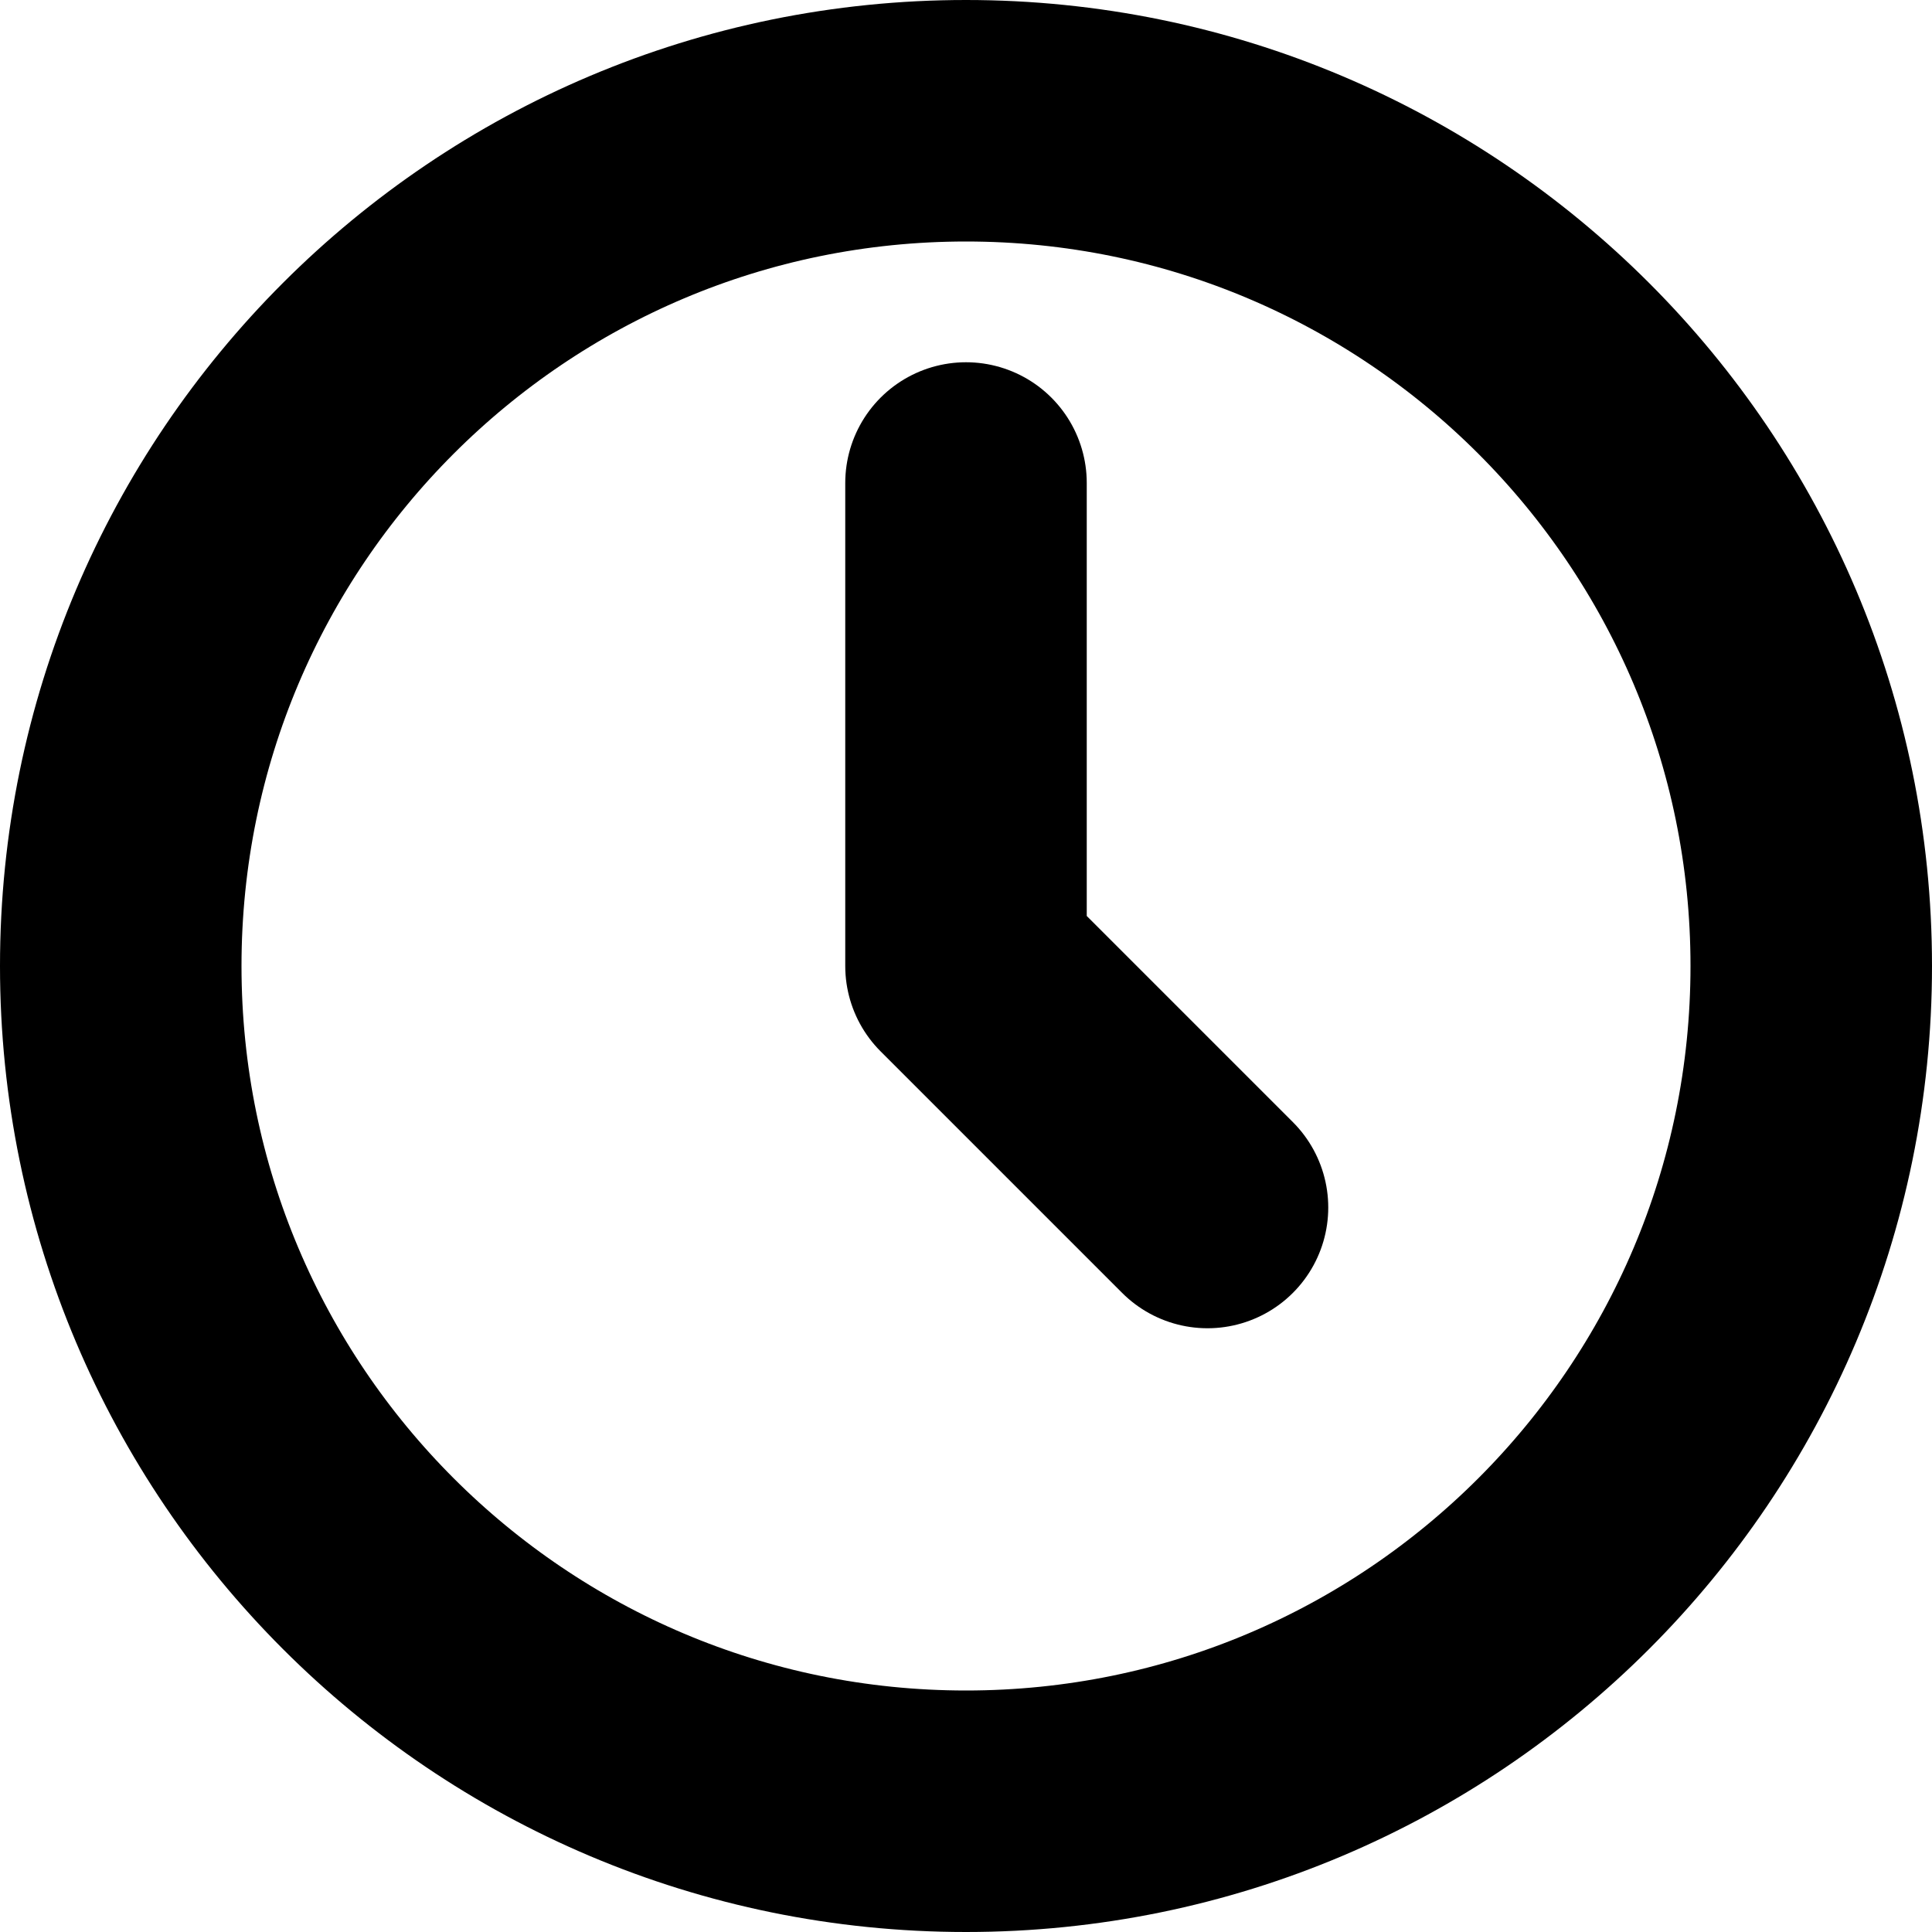
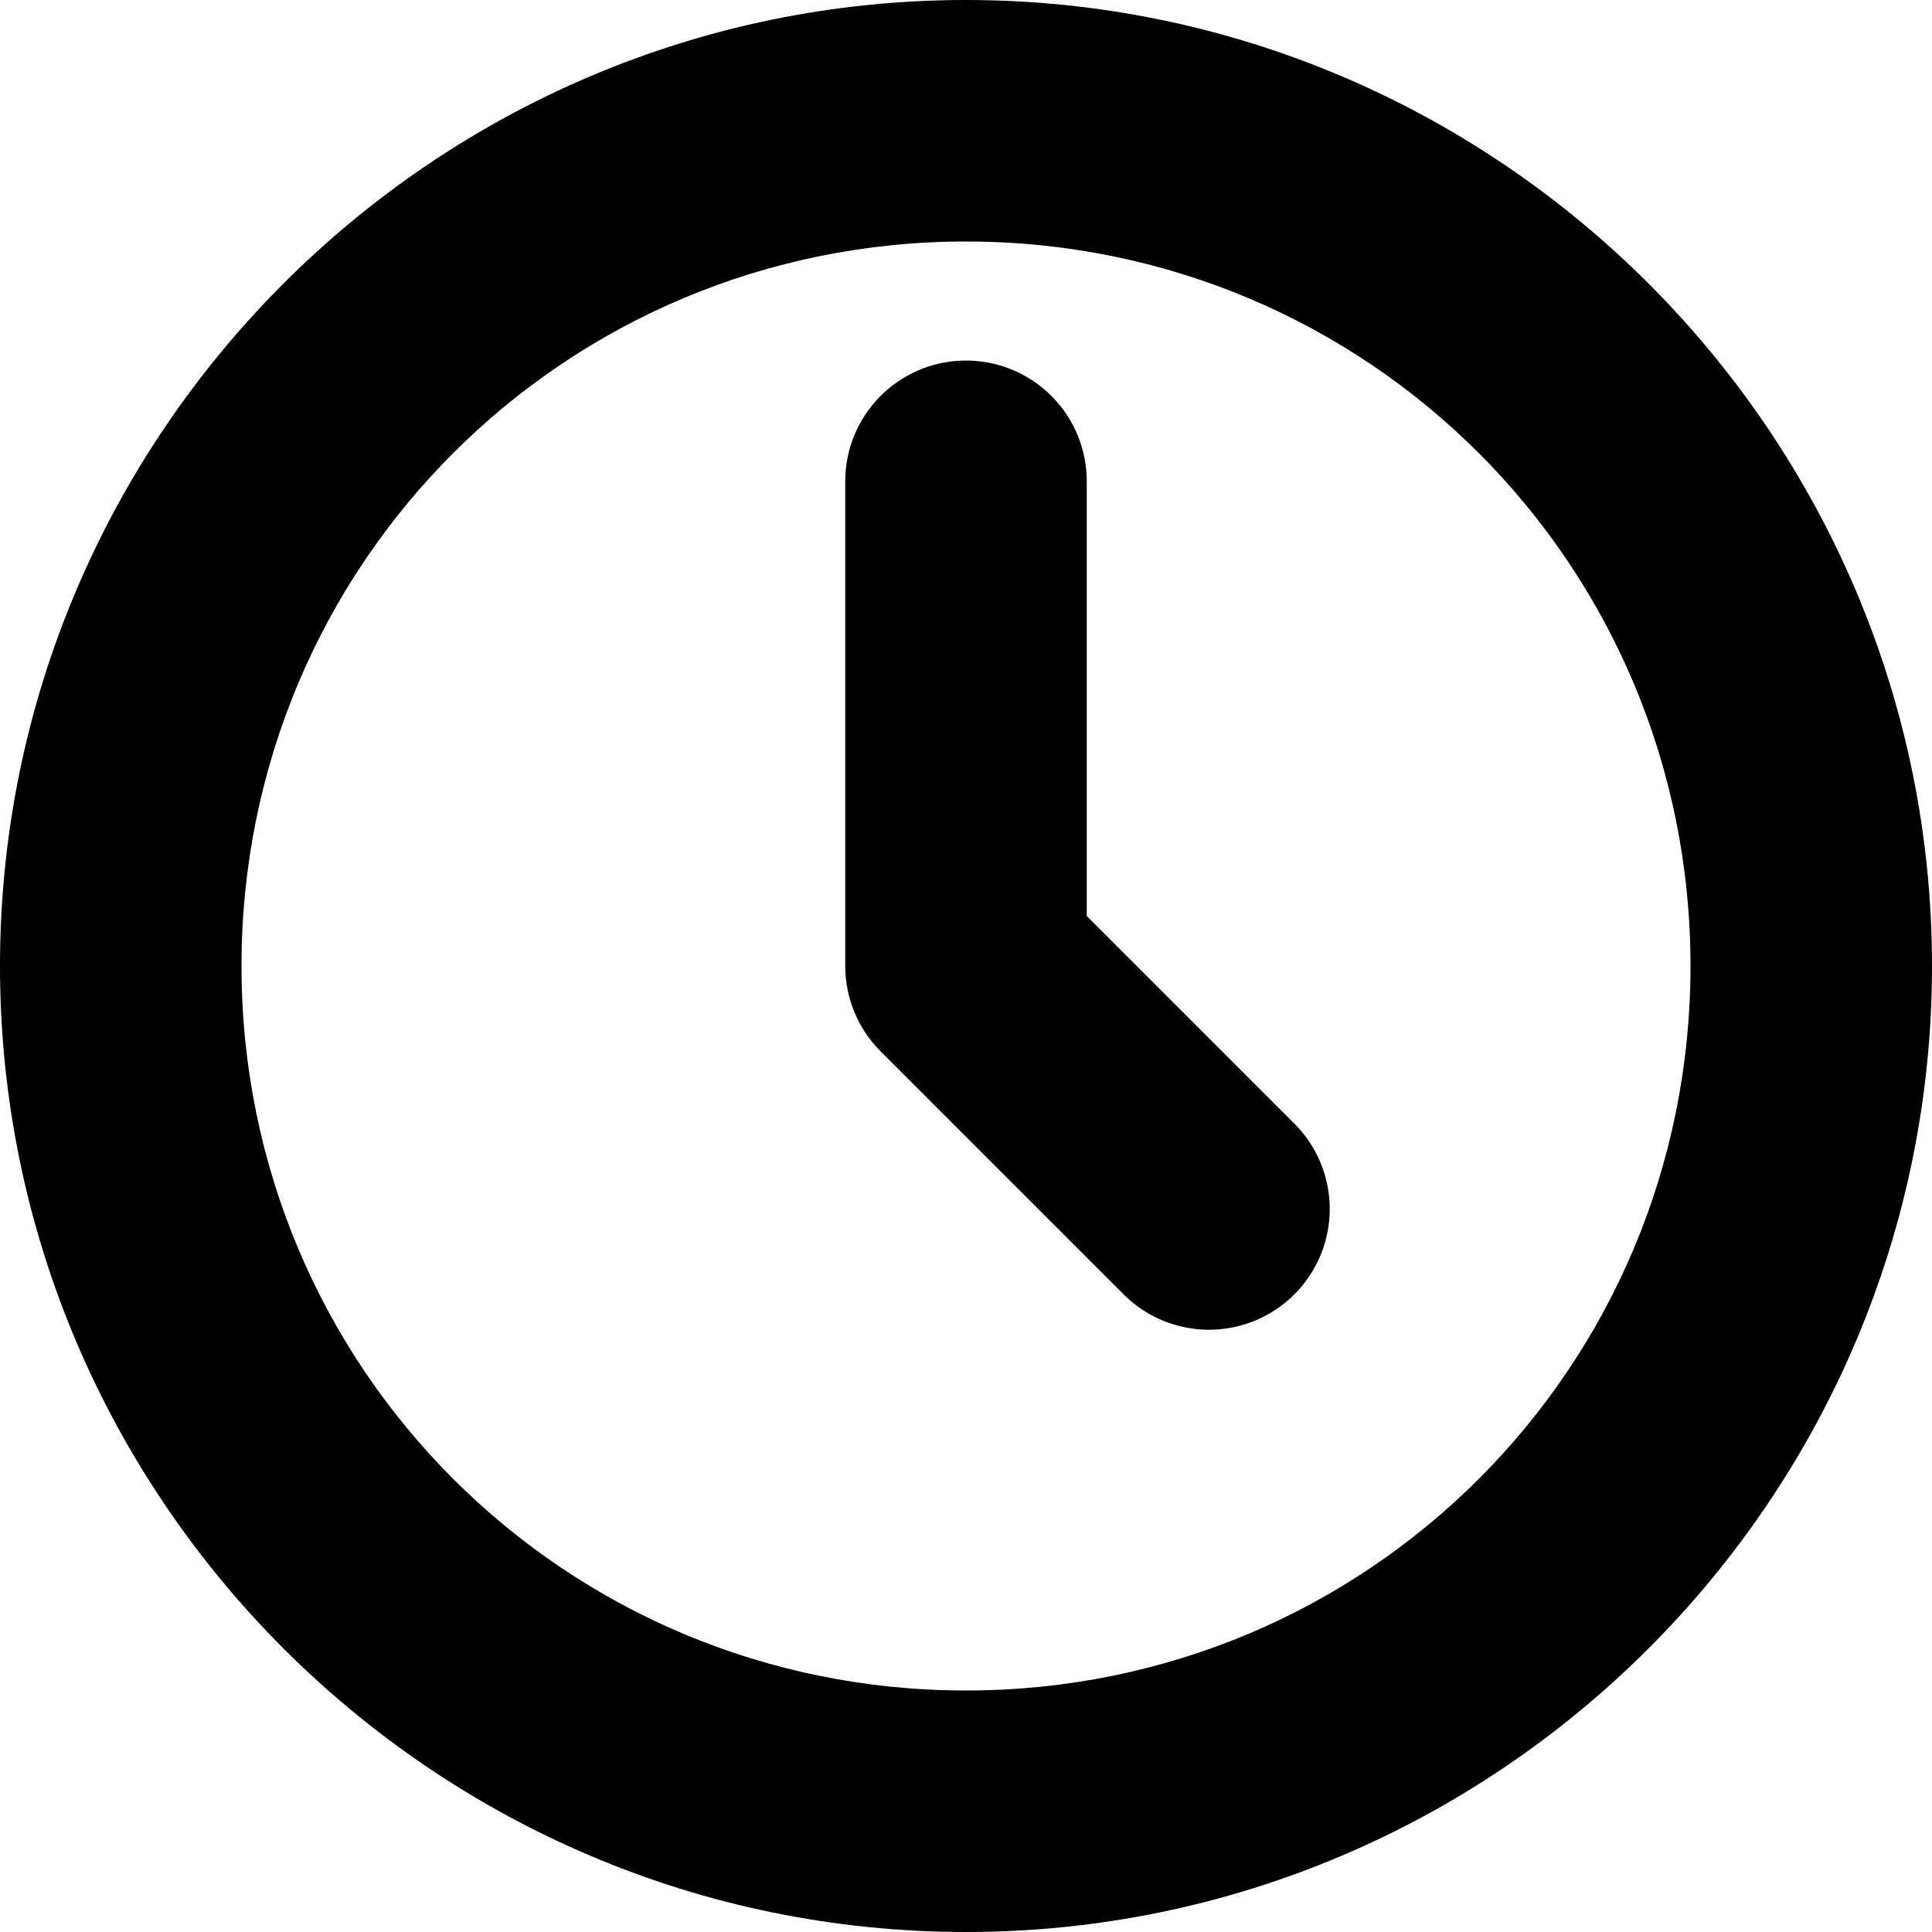
<svg xmlns="http://www.w3.org/2000/svg" width="16" height="16" id="svg4152" version="1.1" viewBox="0 0 16 16">
  <defs id="defs4154" />
  <g id="layer1">
-     <circle style="color:#000000;clip-rule:nonzero;display:inline;overflow:visible;visibility:visible;opacity:1;isolation:auto;mix-blend-mode:normal;color-interpolation:sRGB;color-interpolation-filters:linearRGB;solid-color:#000000;solid-opacity:1;fill:none;fill-opacity:1;fill-rule:evenodd;stroke:#000000;stroke-width:2;stroke-linecap:round;stroke-linejoin:round;stroke-miterlimit:4;stroke-dasharray:none;stroke-dashoffset:0;stroke-opacity:1;color-rendering:auto;image-rendering:auto;shape-rendering:auto;text-rendering:auto;enable-background:accumulate" id="path4135" cx="8" cy="8" r="7" />
-     <path style="fill:none;fill-rule:evenodd;stroke:#000000;stroke-width:2;stroke-linecap:round;stroke-linejoin:round;stroke-opacity:1;stroke-miterlimit:4;stroke-dasharray:none" d="m 8,4 0,4 2,2" id="path4137" />
+     <path style="color:#000000;font-style:normal;font-variant:normal;font-weight:normal;font-stretch:normal;font-size:medium;line-height:normal;font-family:sans-serif;font-variant-ligatures:normal;font-variant-position:normal;font-variant-caps:normal;font-variant-numeric:normal;font-variant-alternates:normal;font-feature-settings:normal;text-indent:0;text-align:start;text-decoration:none;text-decoration-line:none;text-decoration-style:solid;text-decoration-color:#000000;letter-spacing:normal;word-spacing:normal;text-transform:none;writing-mode:lr-tb;direction:ltr;text-orientation:mixed;dominant-baseline:auto;baseline-shift:baseline;text-anchor:start;white-space:normal;shape-padding:0;clip-rule:nonzero;display:inline;overflow:visible;visibility:visible;opacity:1;isolation:auto;mix-blend-mode:normal;color-interpolation:sRGB;color-interpolation-filters:linearRGB;solid-color:#000000;solid-opacity:1;vector-effect:none;fill:#000000;fill-opacity:1;fill-rule:evenodd;stroke:none;stroke-width:2;stroke-linecap:round;stroke-linejoin:round;stroke-miterlimit:4;stroke-dasharray:none;stroke-dashoffset:0;stroke-opacity:1;color-rendering:auto;image-rendering:auto;shape-rendering:auto;text-rendering:auto;enable-background:accumulate" d="M 8,0 C 3.594,0 0,3.594 0,8 c 0,4.406 3.594,8 8,8 4.406,0 8,-3.594 8,-8 C 16,3.594 12.406,0 8,0 Z m 0,2 c 3.326,0 6,2.674 6,6 0,3.326 -2.674,6 -6,6 C 4.674,14 2,11.326 2,8 2,4.674 4.674,2 8,2 Z" id="path4135" />
+     <path style="color:#000000;font-style:normal;font-variant:normal;font-weight:normal;font-stretch:normal;font-size:medium;line-height:normal;font-family:sans-serif;font-variant-ligatures:normal;font-variant-position:normal;font-variant-caps:normal;font-variant-numeric:normal;font-variant-alternates:normal;font-feature-settings:normal;text-indent:0;text-align:start;text-decoration:none;text-decoration-line:none;text-decoration-style:solid;text-decoration-color:#000000;letter-spacing:normal;word-spacing:normal;text-transform:none;writing-mode:lr-tb;direction:ltr;text-orientation:mixed;dominant-baseline:auto;baseline-shift:baseline;text-anchor:start;white-space:normal;shape-padding:0;clip-rule:nonzero;display:inline;overflow:visible;visibility:visible;opacity:1;isolation:auto;mix-blend-mode:normal;color-interpolation:sRGB;color-interpolation-filters:linearRGB;solid-color:#000000;solid-opacity:1;vector-effect:none;fill:#000000;fill-opacity:1;fill-rule:evenodd;stroke:none;stroke-width:2;stroke-linecap:round;stroke-linejoin:round;stroke-miterlimit:4;stroke-dasharray:none;stroke-dashoffset:0;stroke-opacity:1;color-rendering:auto;image-rendering:auto;shape-rendering:auto;text-rendering:auto;enable-background:accumulate" d="M 7.984,2.986 A 1,1 0 0 0 7,4 v 4 a 1,1 0 0 0 0.293,0.707 l 2,2 A 1,1 0 1 0 10.707,9.293 L 9,7.586 V 4 A 1,1 0 0 0 7.984,2.986 Z" id="path4137" />
  </g>
</svg>
